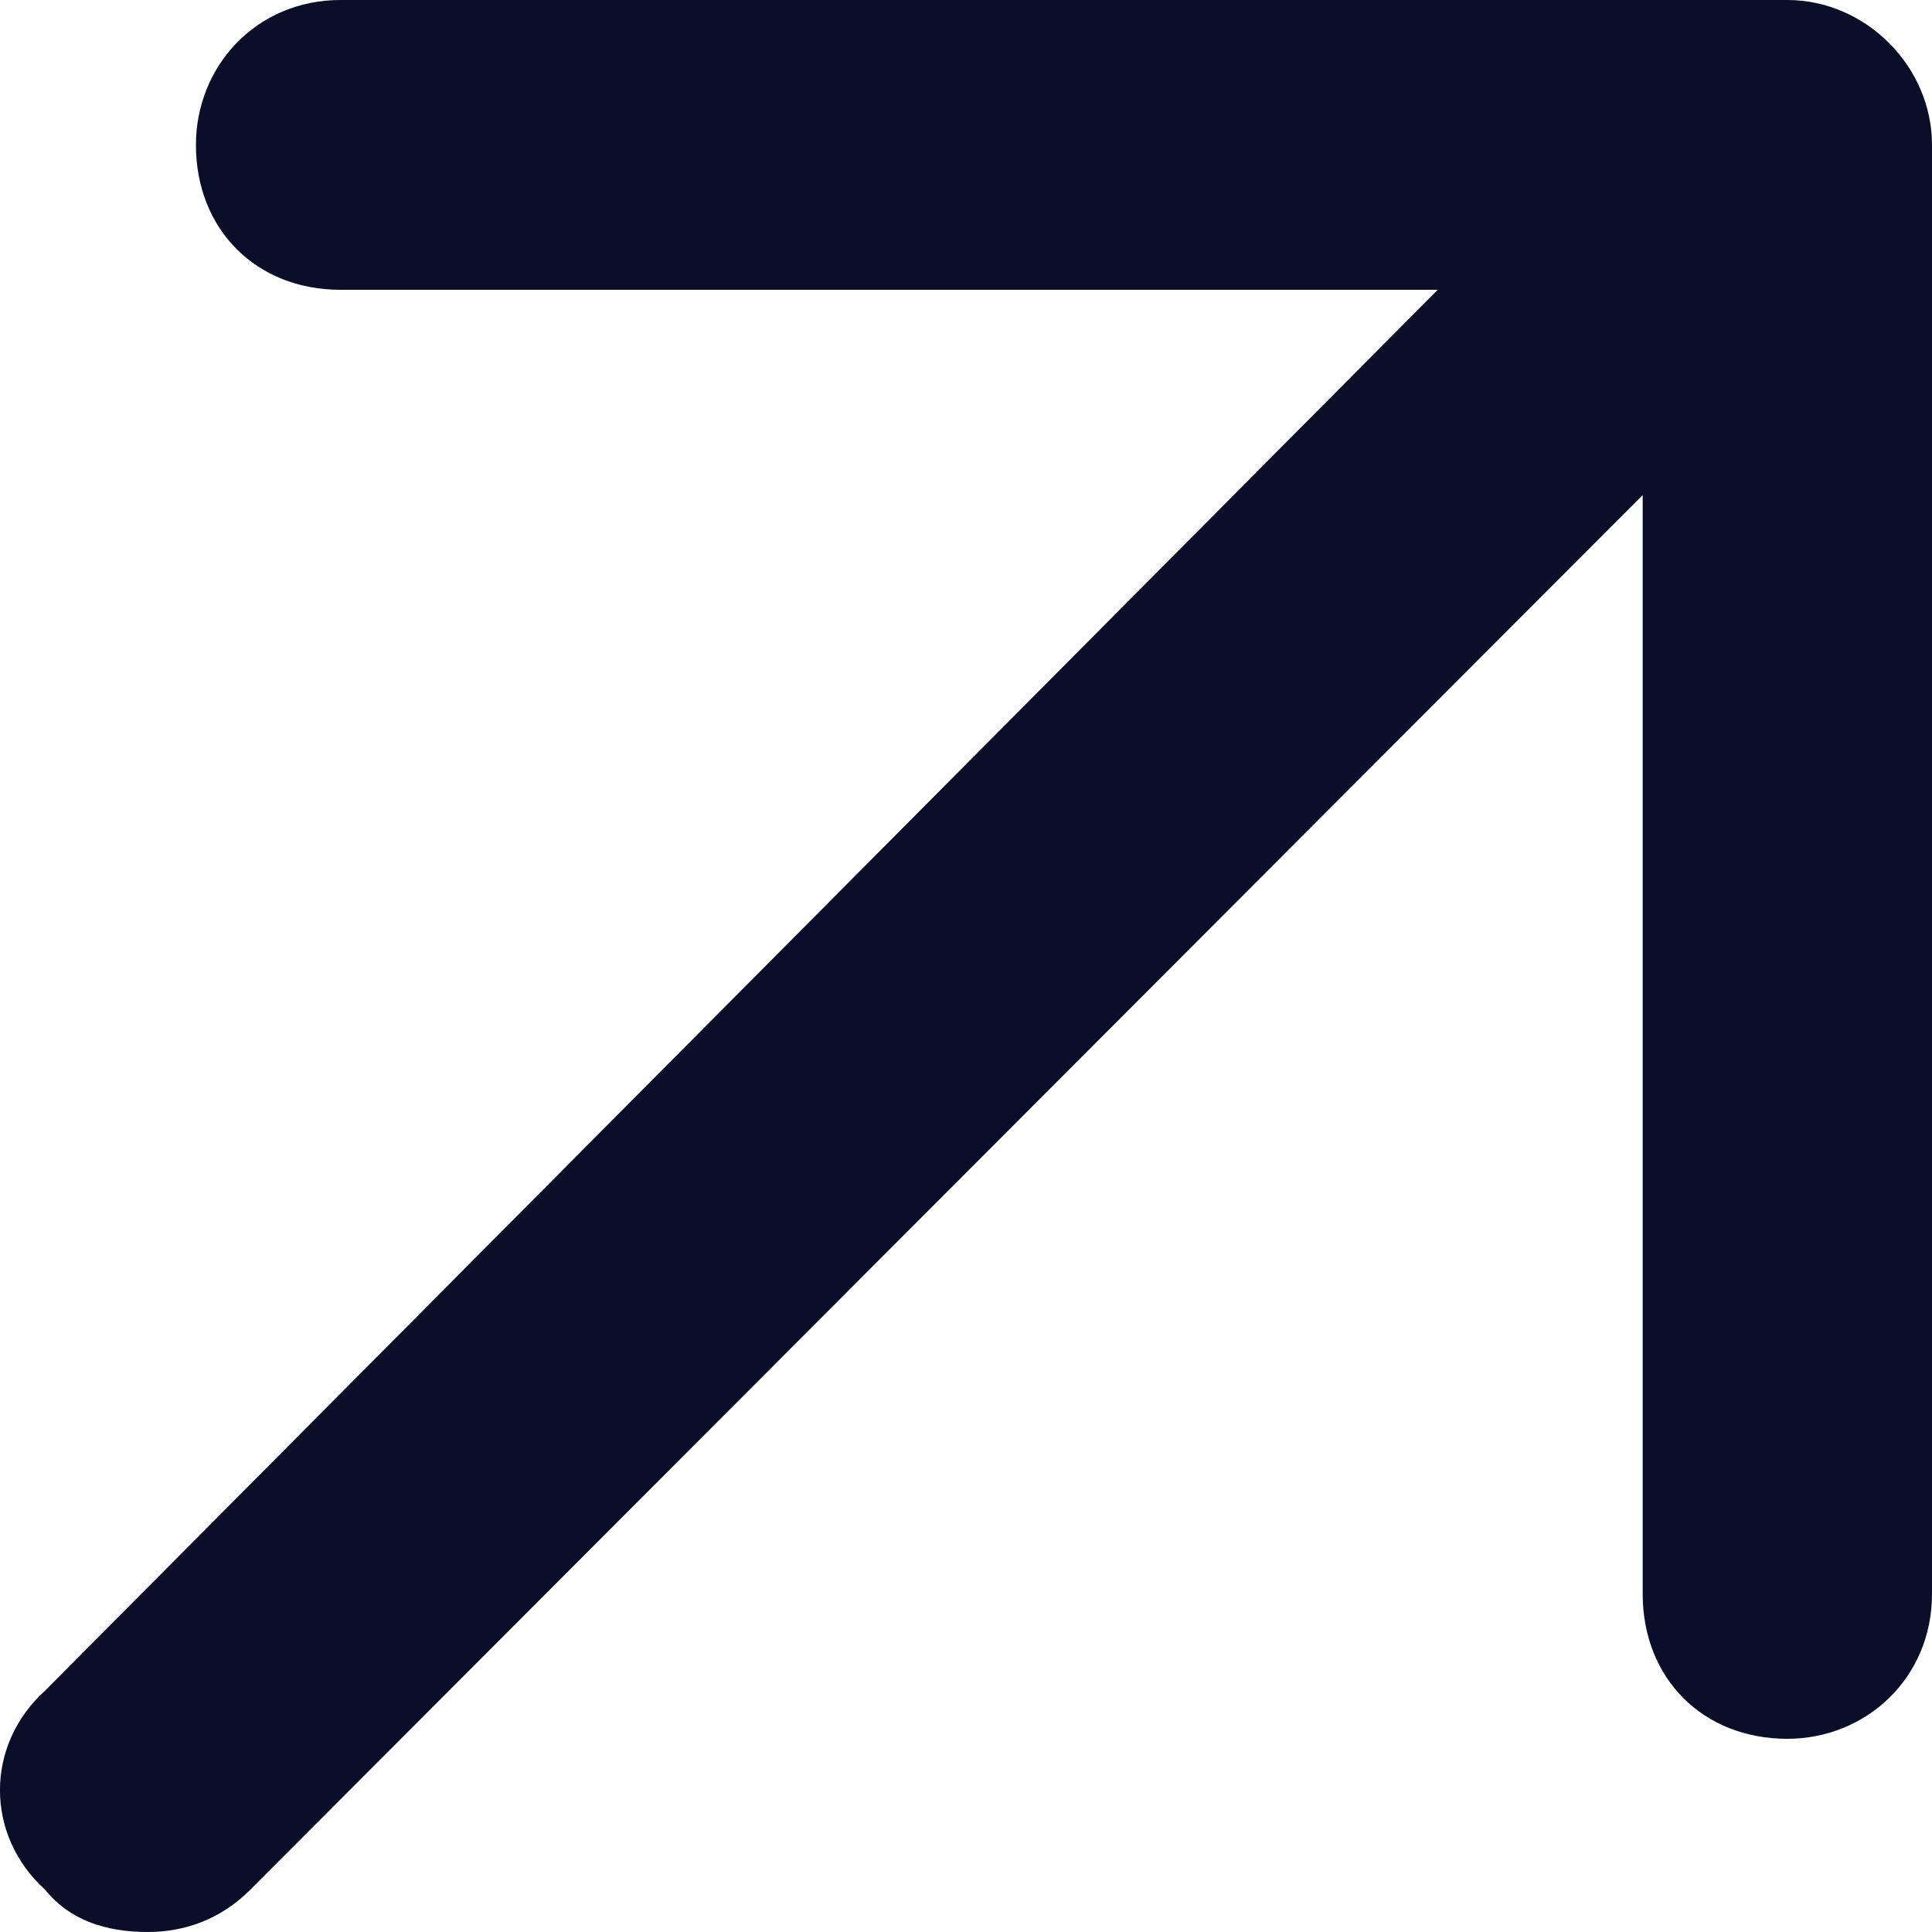
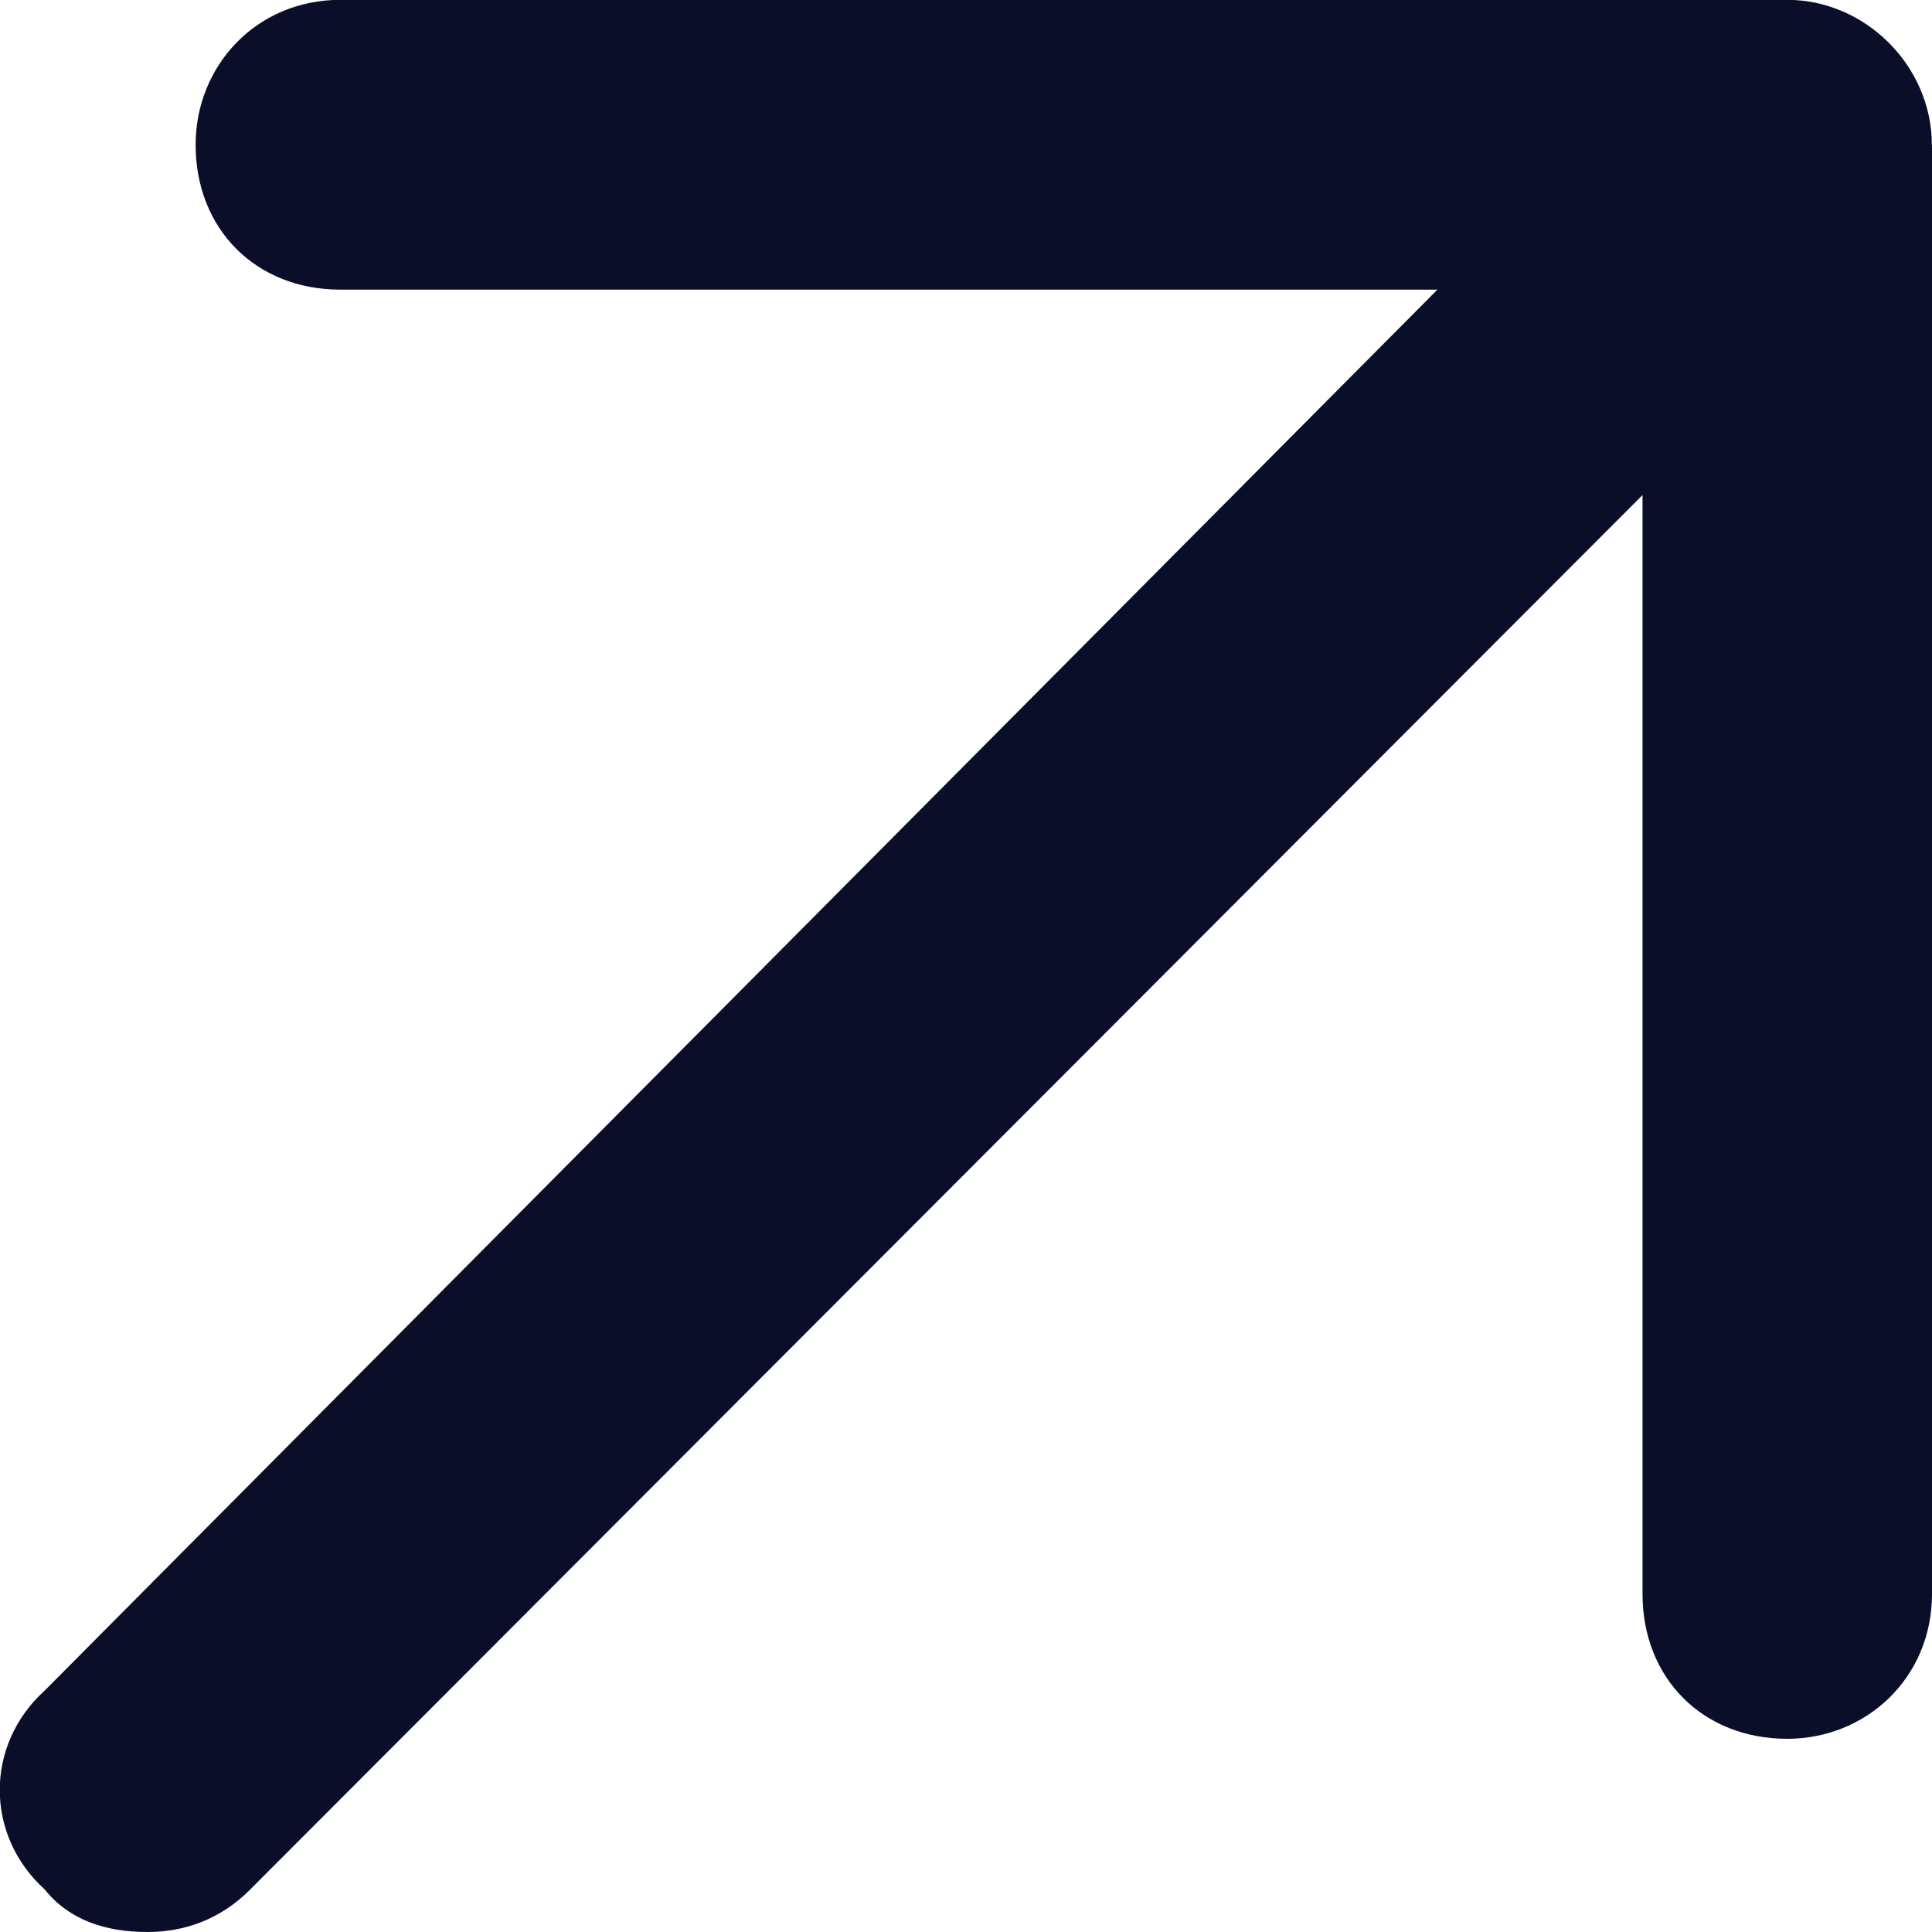
- <svg xmlns="http://www.w3.org/2000/svg" width="12" height="12" viewBox="0 0 12 12" fill="none">
-   <path d="M12 0.9V9.9C12 10.425 11.588 10.8 11.101 10.8C10.577 10.8 10.203 10.425 10.203 9.9V3.075L1.554 11.738C1.367 11.925 1.142 12 0.917 12C0.655 12 0.431 11.925 0.281 11.738C-0.094 11.4 -0.094 10.838 0.281 10.5L8.93 1.8H2.115C1.591 1.8 1.217 1.425 1.217 0.9C1.217 0.412 1.591 0 2.115 0H11.101C11.588 0 12 0.412 12 0.9Z" fill="#0A0E29" />
+ <svg xmlns="http://www.w3.org/2000/svg" fill="none" height="12" viewBox="0 0 12 12" width="12">
+   <path d="m12 .9v9c0 .525-.412.9-.899.9-.524 0-.899-.375-.899-.9v-6.825l-8.649 8.662c-.187.188-.412.263-.637.263-.262 0-.487-.075-.637-.263-.374-.338-.374-.9 0-1.238l8.649-8.7h-6.814c-.524 0-.899-.375-.899-.9 0-.487.374-.9.899-.9h8.986c.487 0 .899.412.899.9z" fill="#0a0e29" />
</svg>
